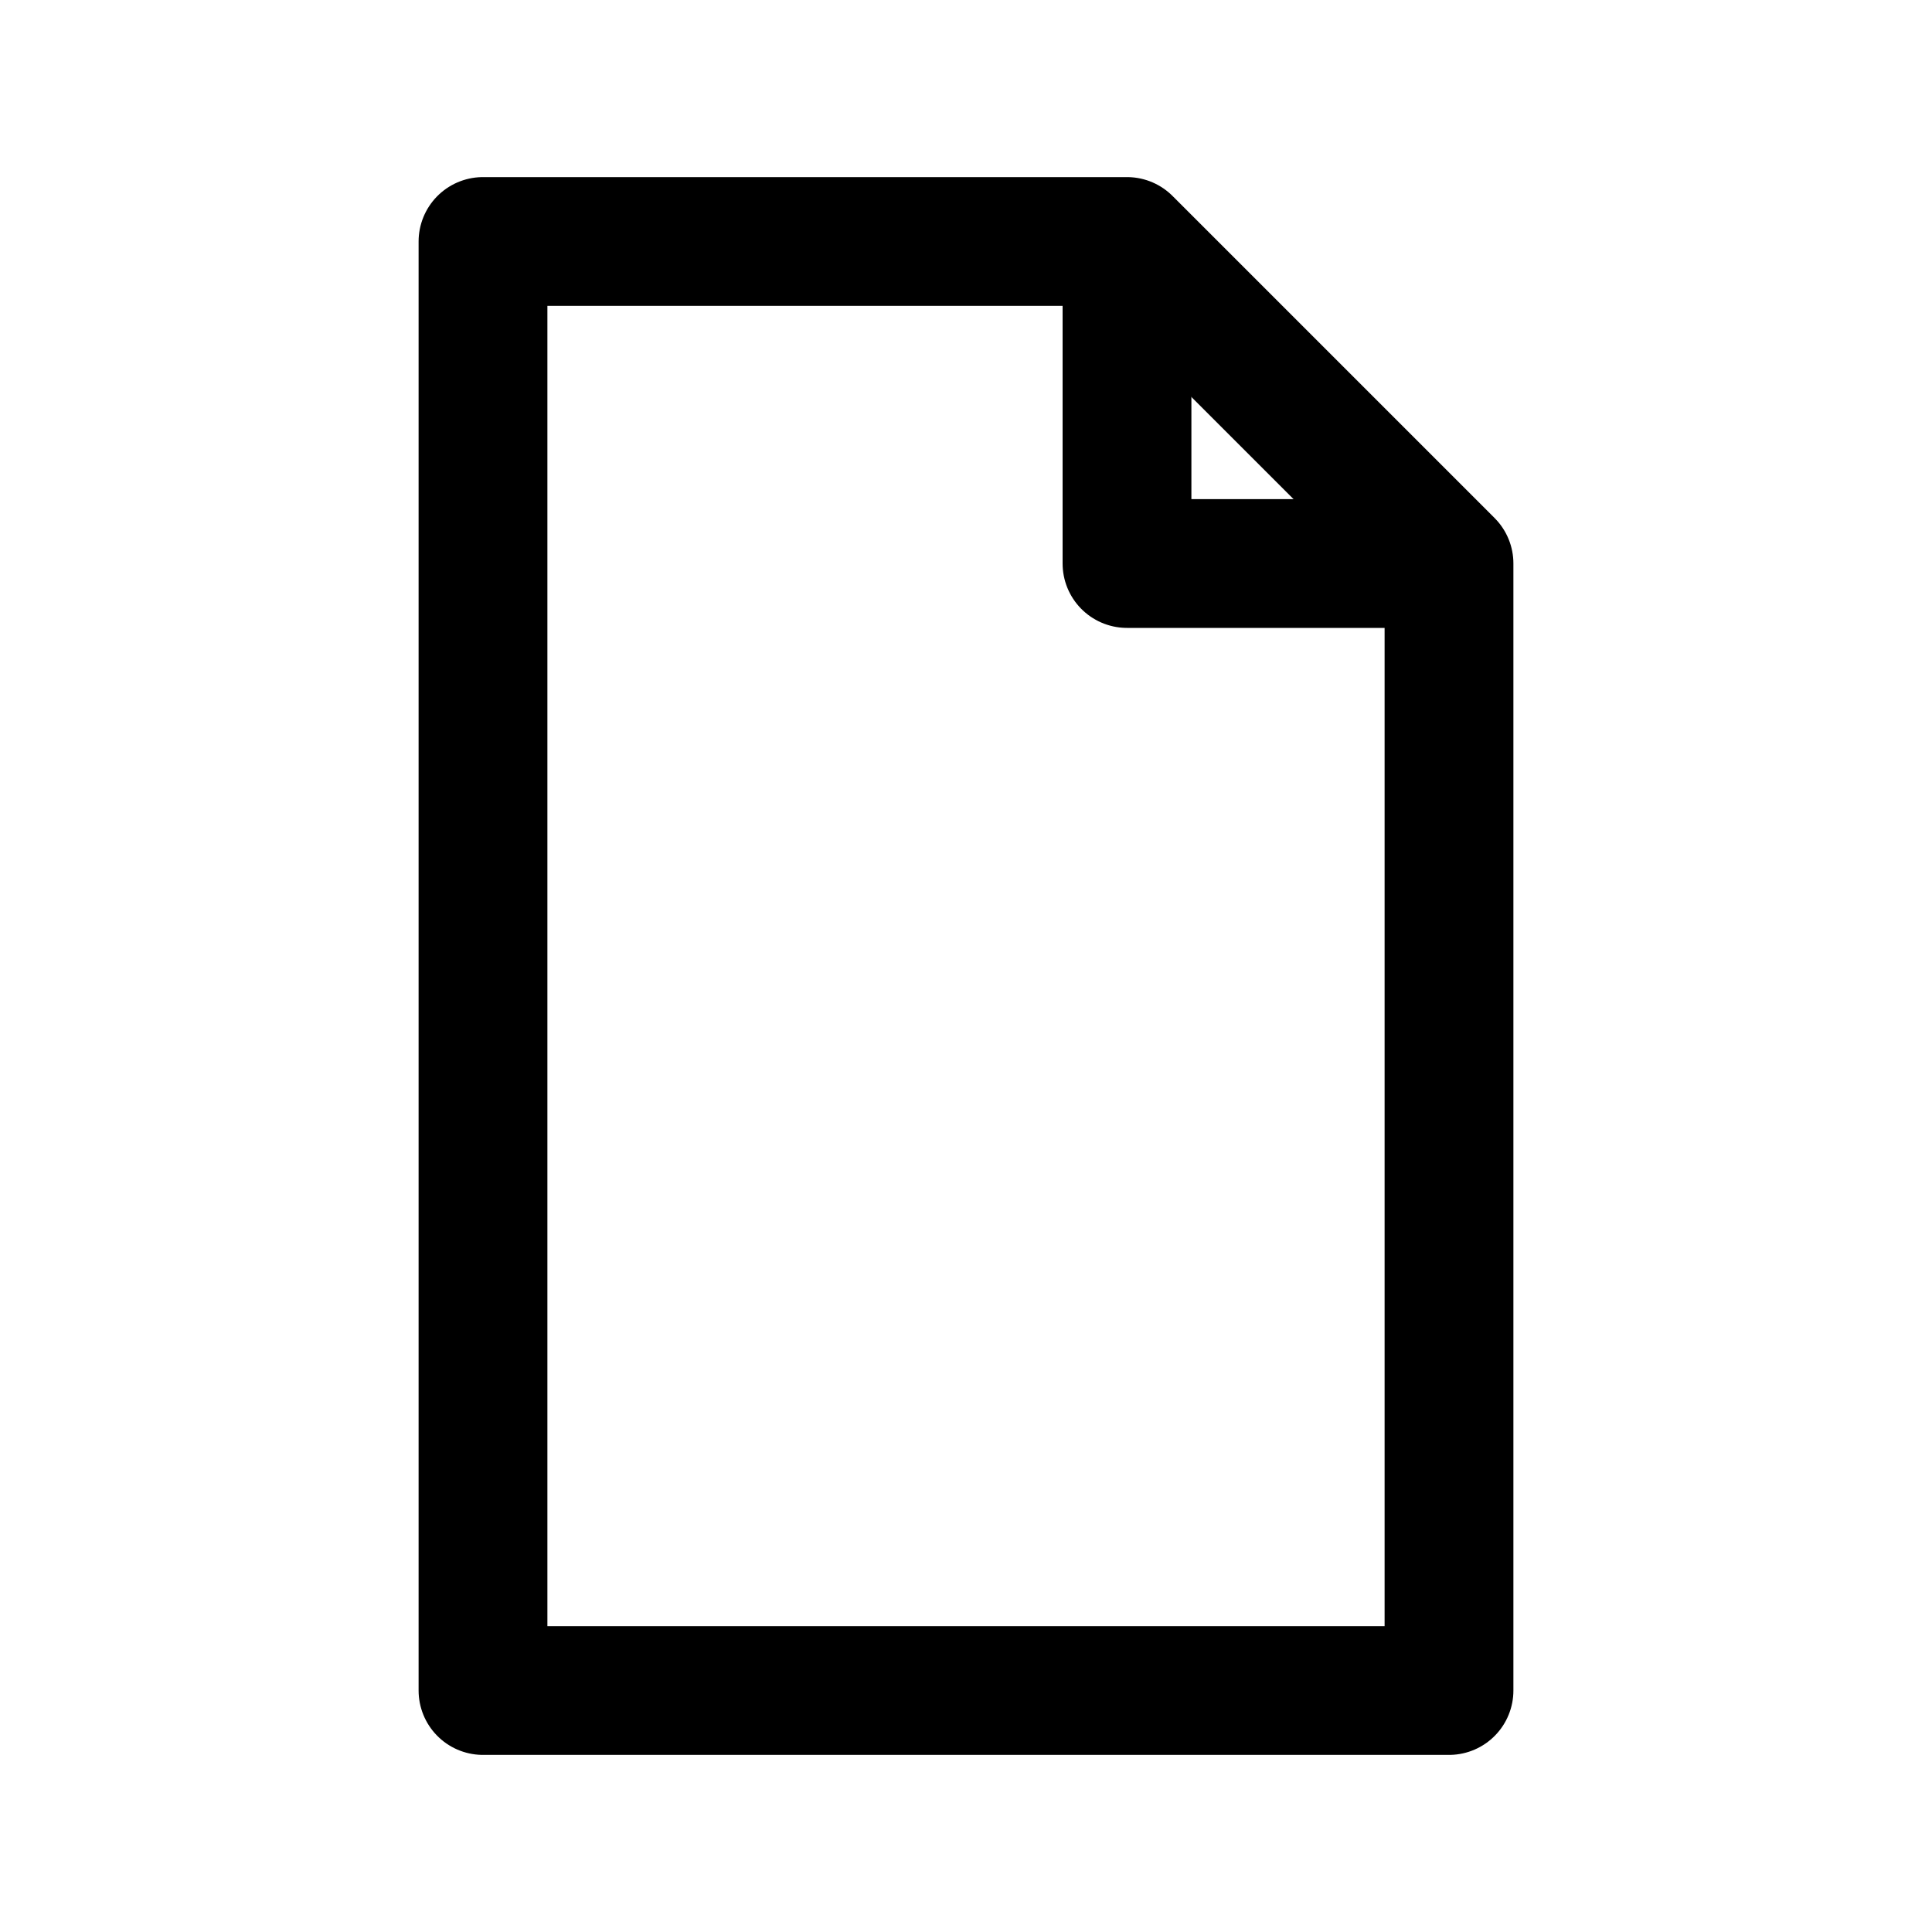
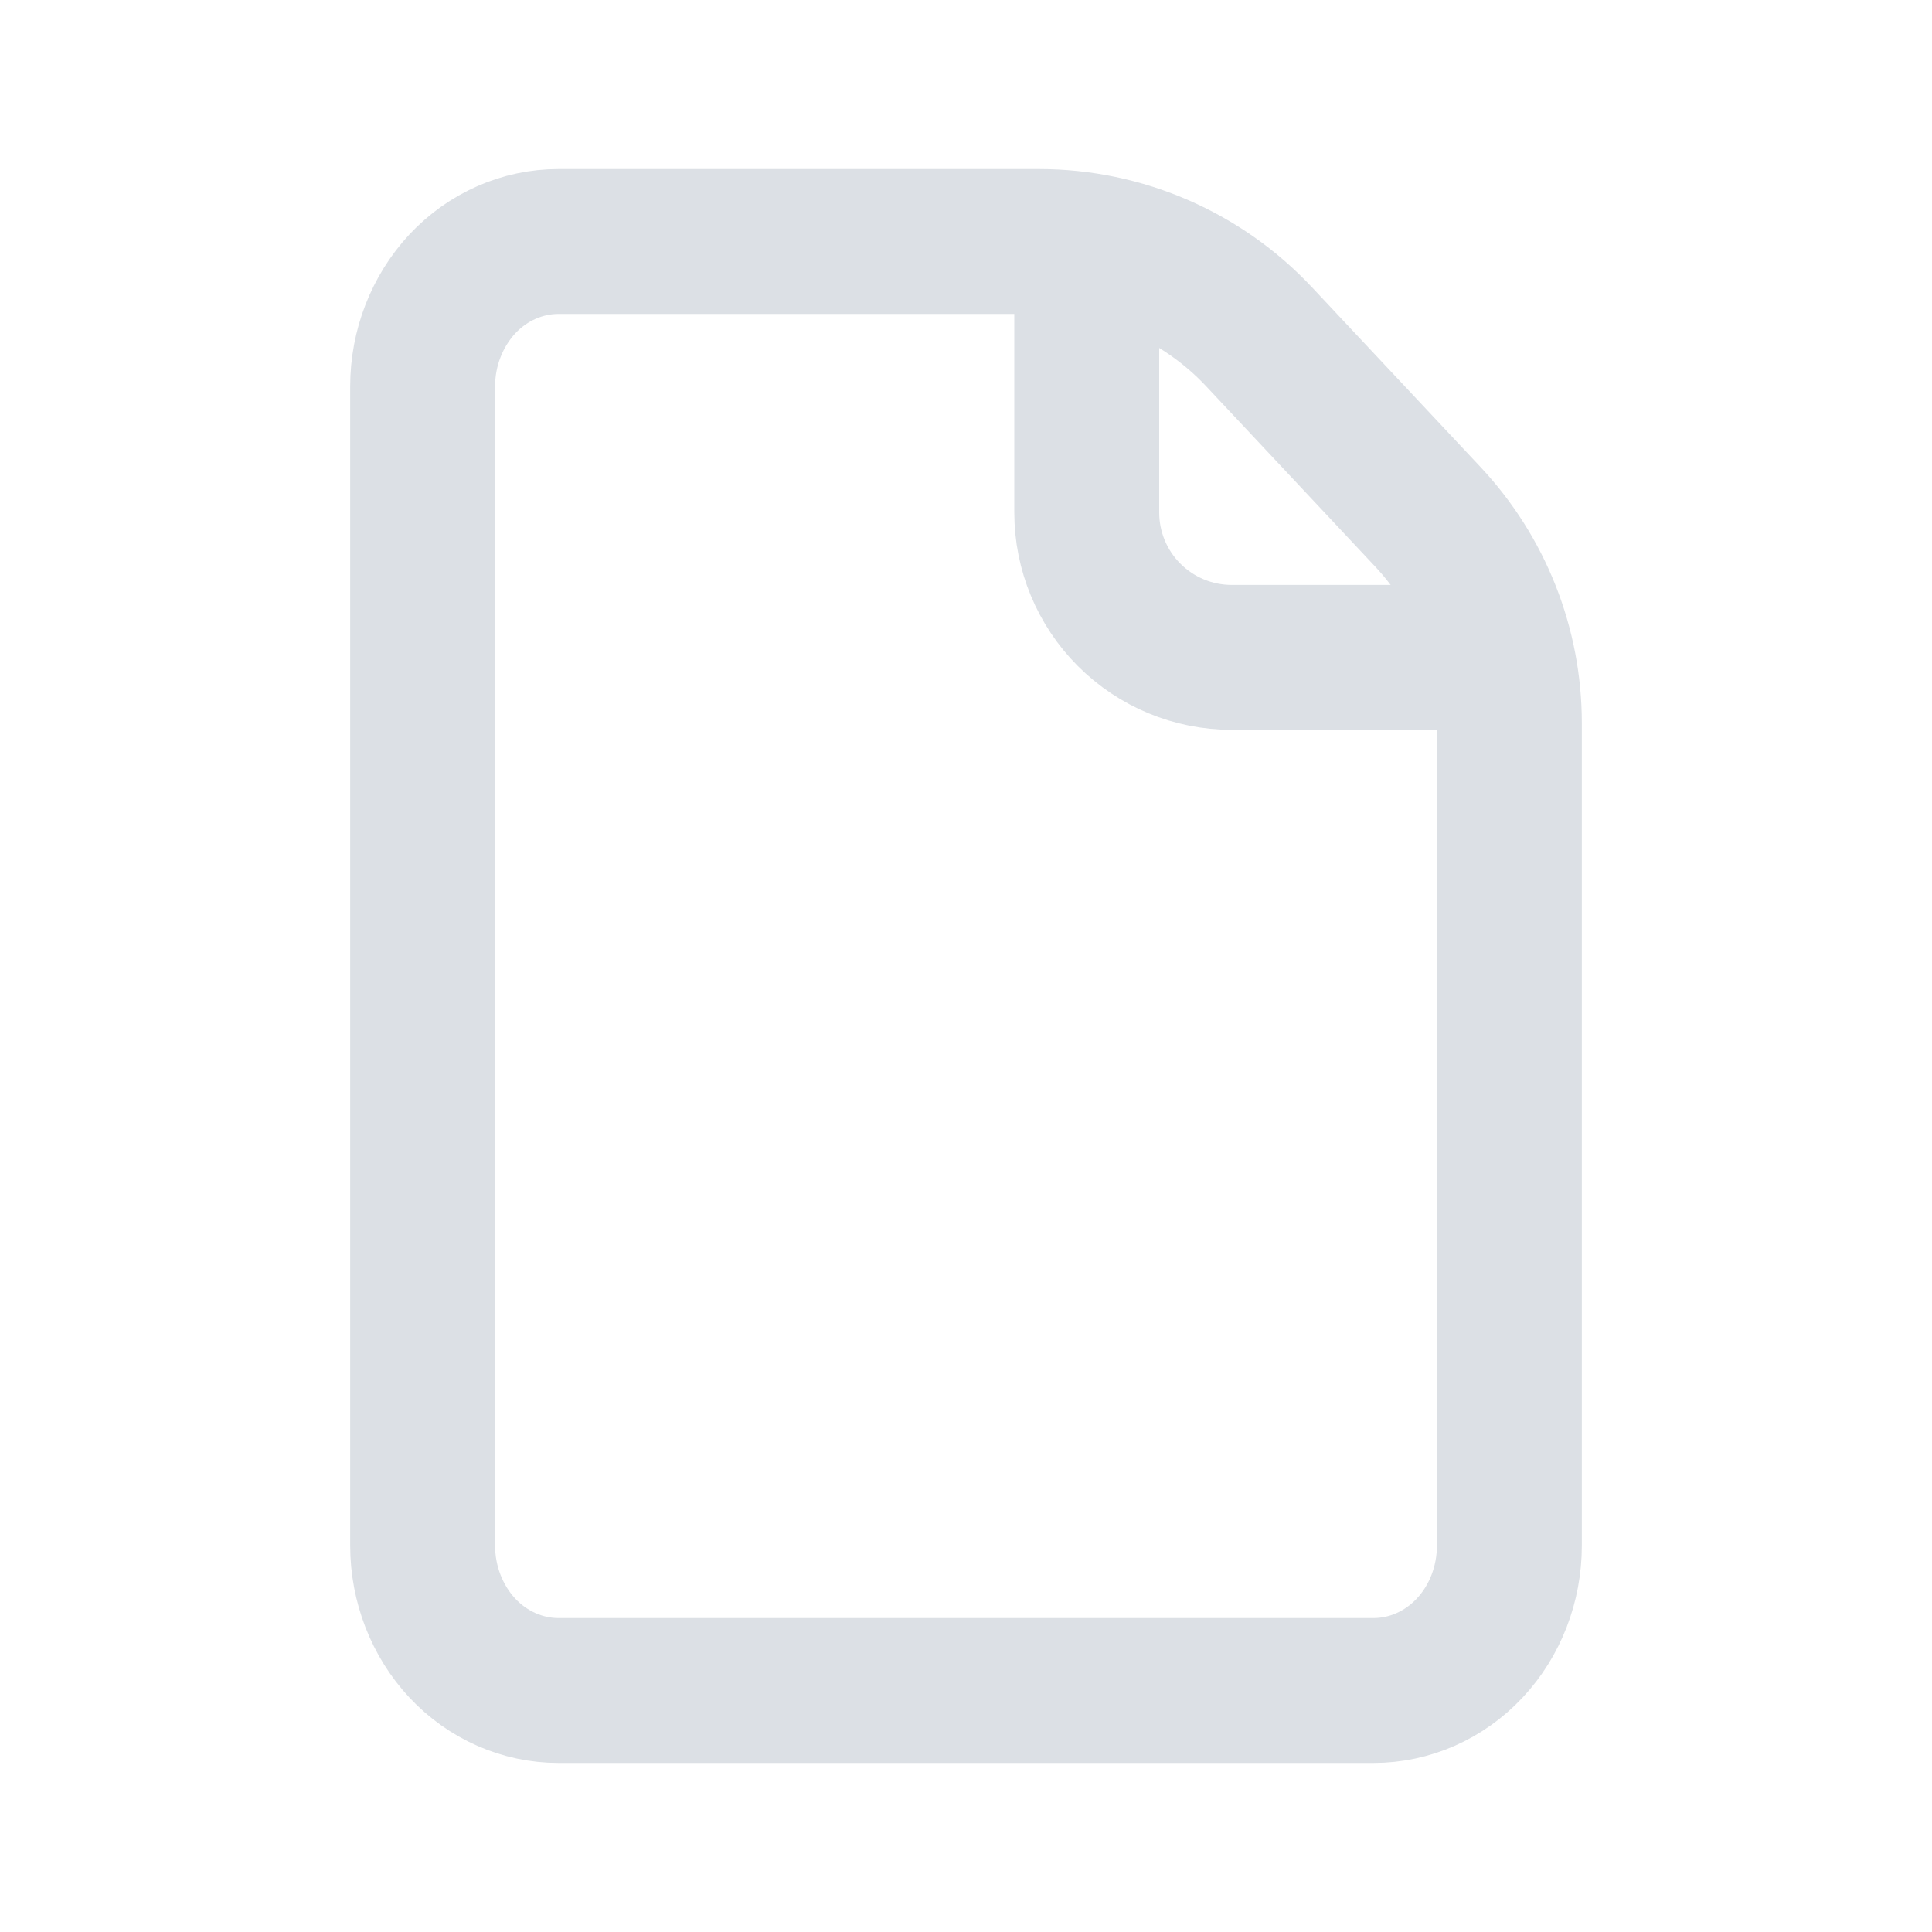
- <svg xmlns="http://www.w3.org/2000/svg" width="24" height="24" viewBox="0 0 24 24" fill="none" stroke="currentColor" stroke-width="1.6" stroke-linejoin="round">
-   <path d="M6 3h8l4 4v14H6V3Z" />
-   <path d="M14 3v4h4" />
+ <svg xmlns="http://www.w3.org/2000/svg" width="16" height="16" viewBox="0 0 16 16" fill="none">
+   <path d="M9 2V4.244C9 4.562 9.126 4.867 9.351 5.092C9.577 5.318 9.882 5.444 10.2 5.444H12.5" stroke="#DCE0E5" stroke-width="1.2" stroke-linejoin="round" />
+   <path d="M10.428 2.79C9.956 2.286 9.295 2 8.604 2H4.625C4.327 2 4.04 2.126 3.829 2.351C3.619 2.577 3.5 2.882 3.5 3.2V12.8C3.5 13.118 3.619 13.424 3.829 13.649C4.04 13.874 4.327 14 4.625 14H11.375C11.673 14 11.96 13.874 12.171 13.649C12.382 13.424 12.5 13.118 12.5 12.8V5.989C12.5 5.353 12.258 4.742 11.824 4.279L10.428 2.79Z" stroke="#DCE0E5" stroke-width="1.2" stroke-linecap="round" stroke-linejoin="round" />
</svg>
